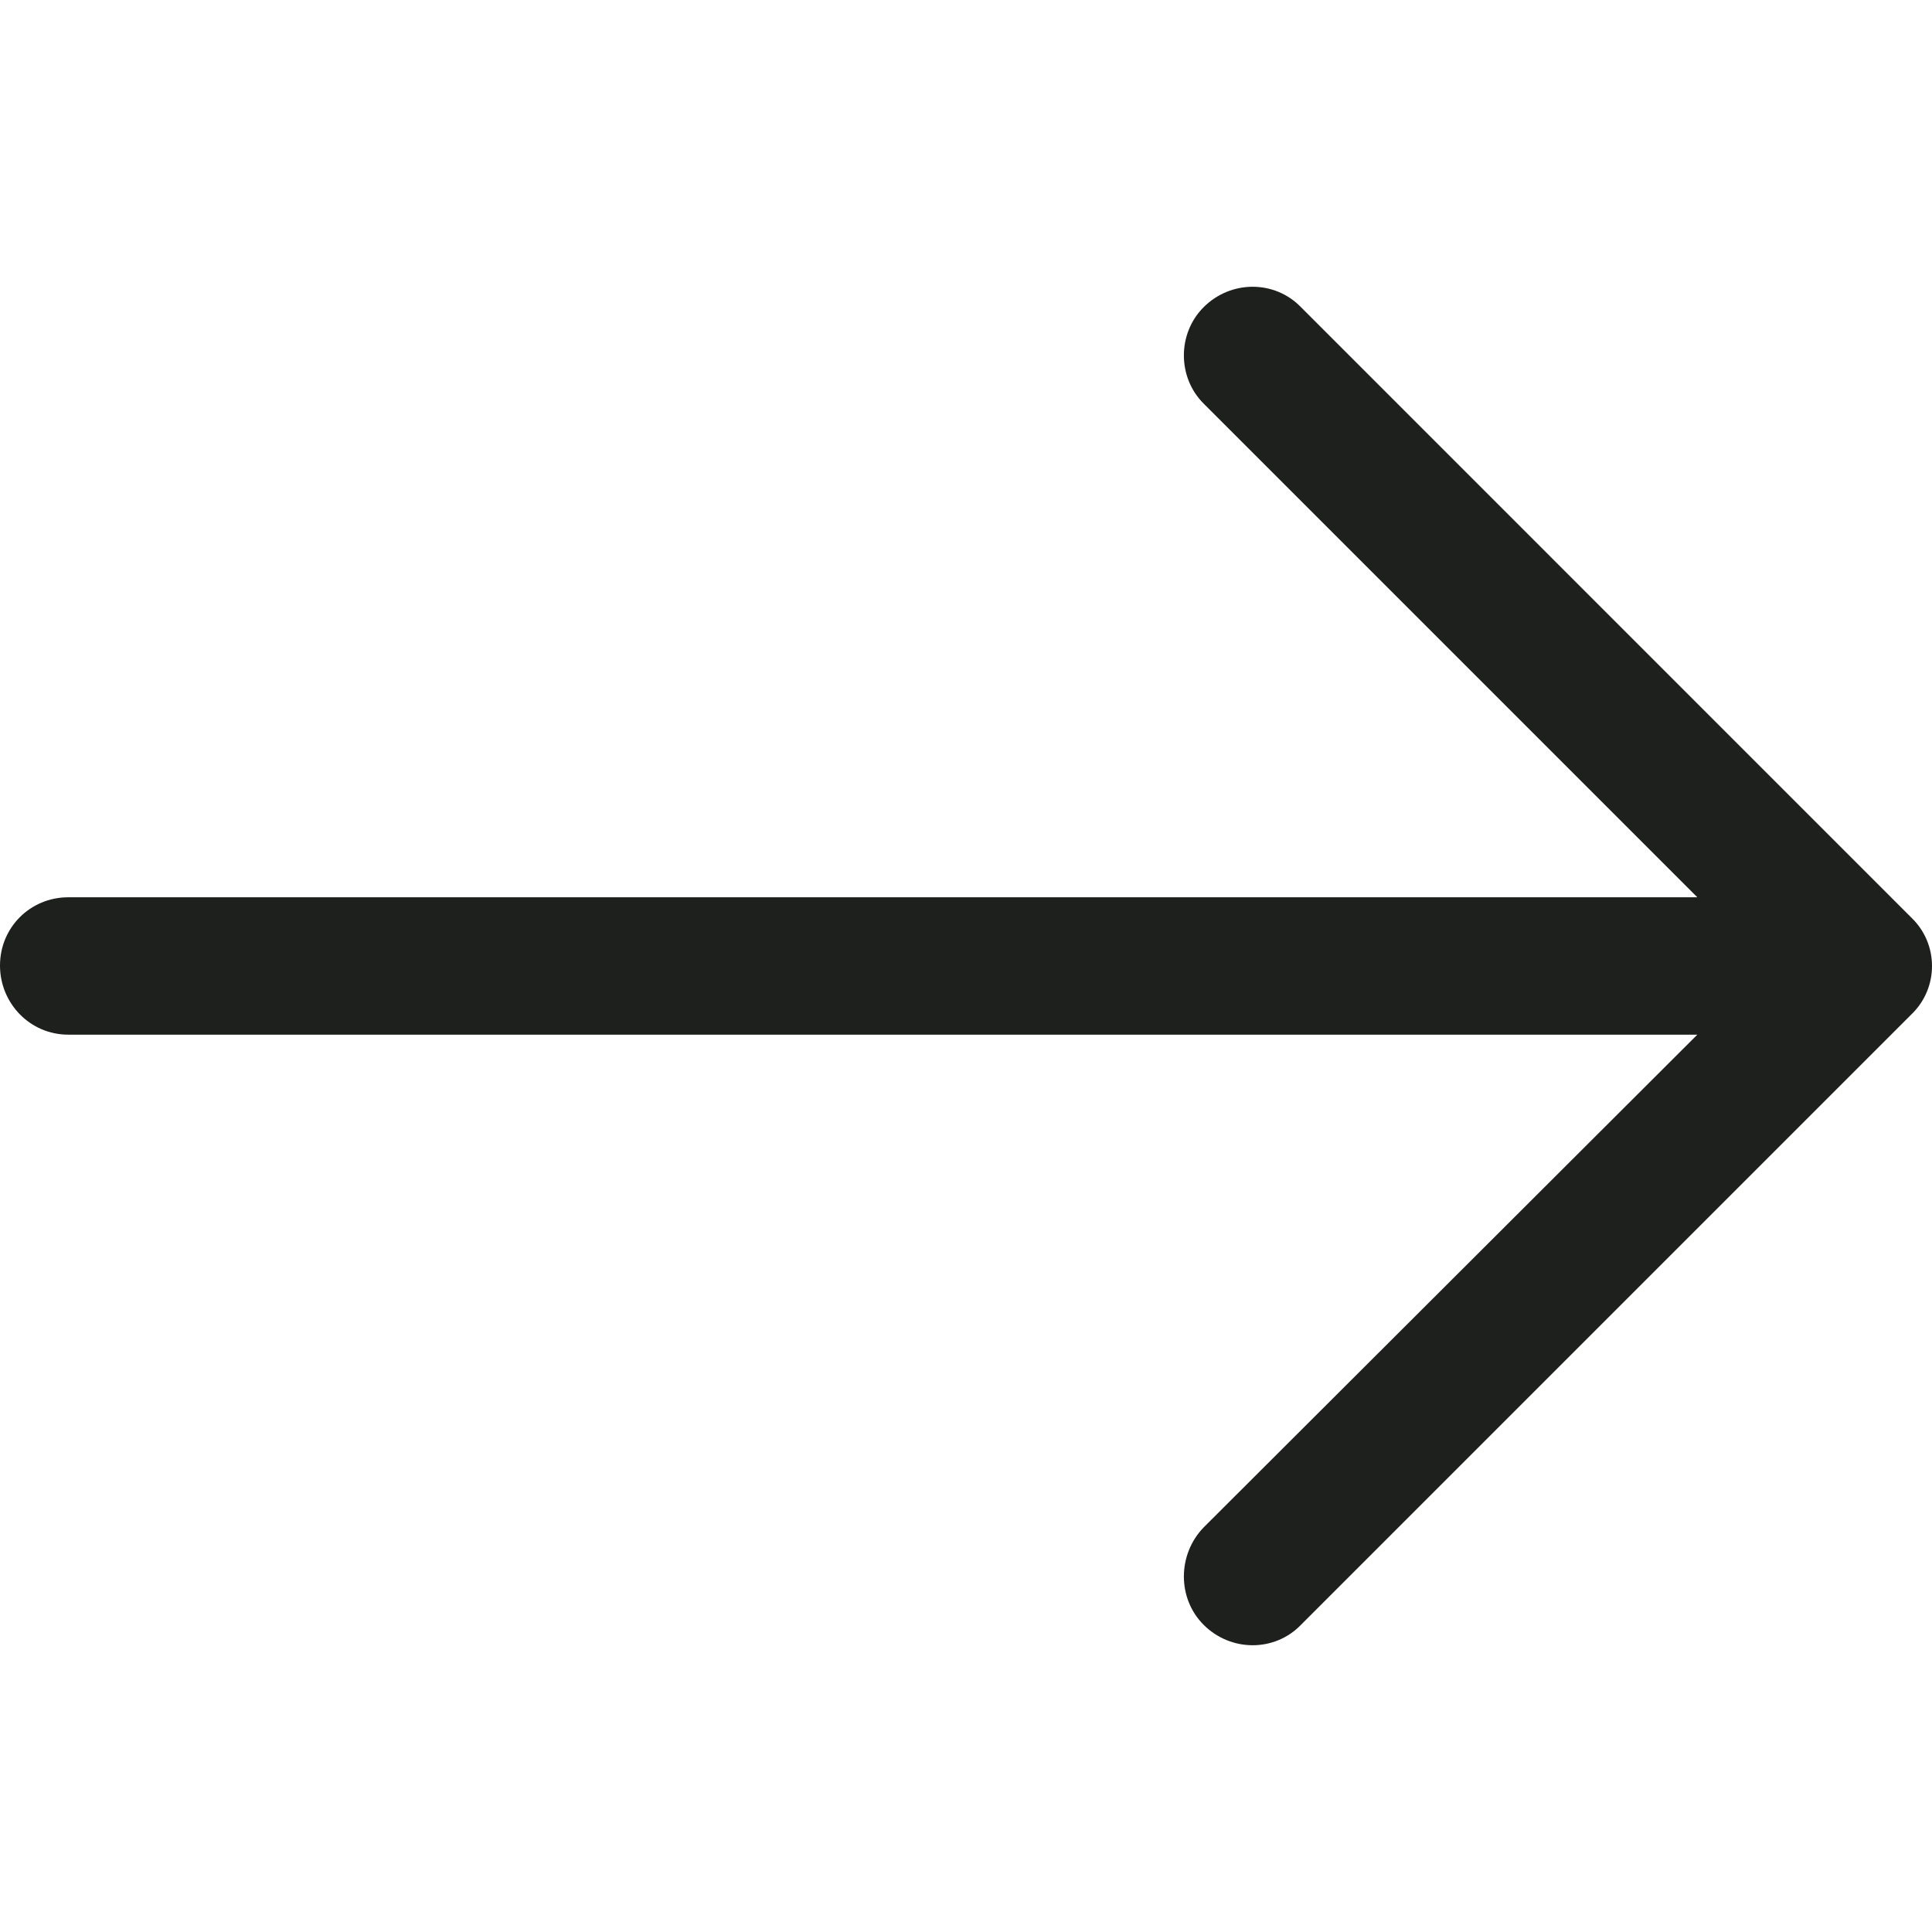
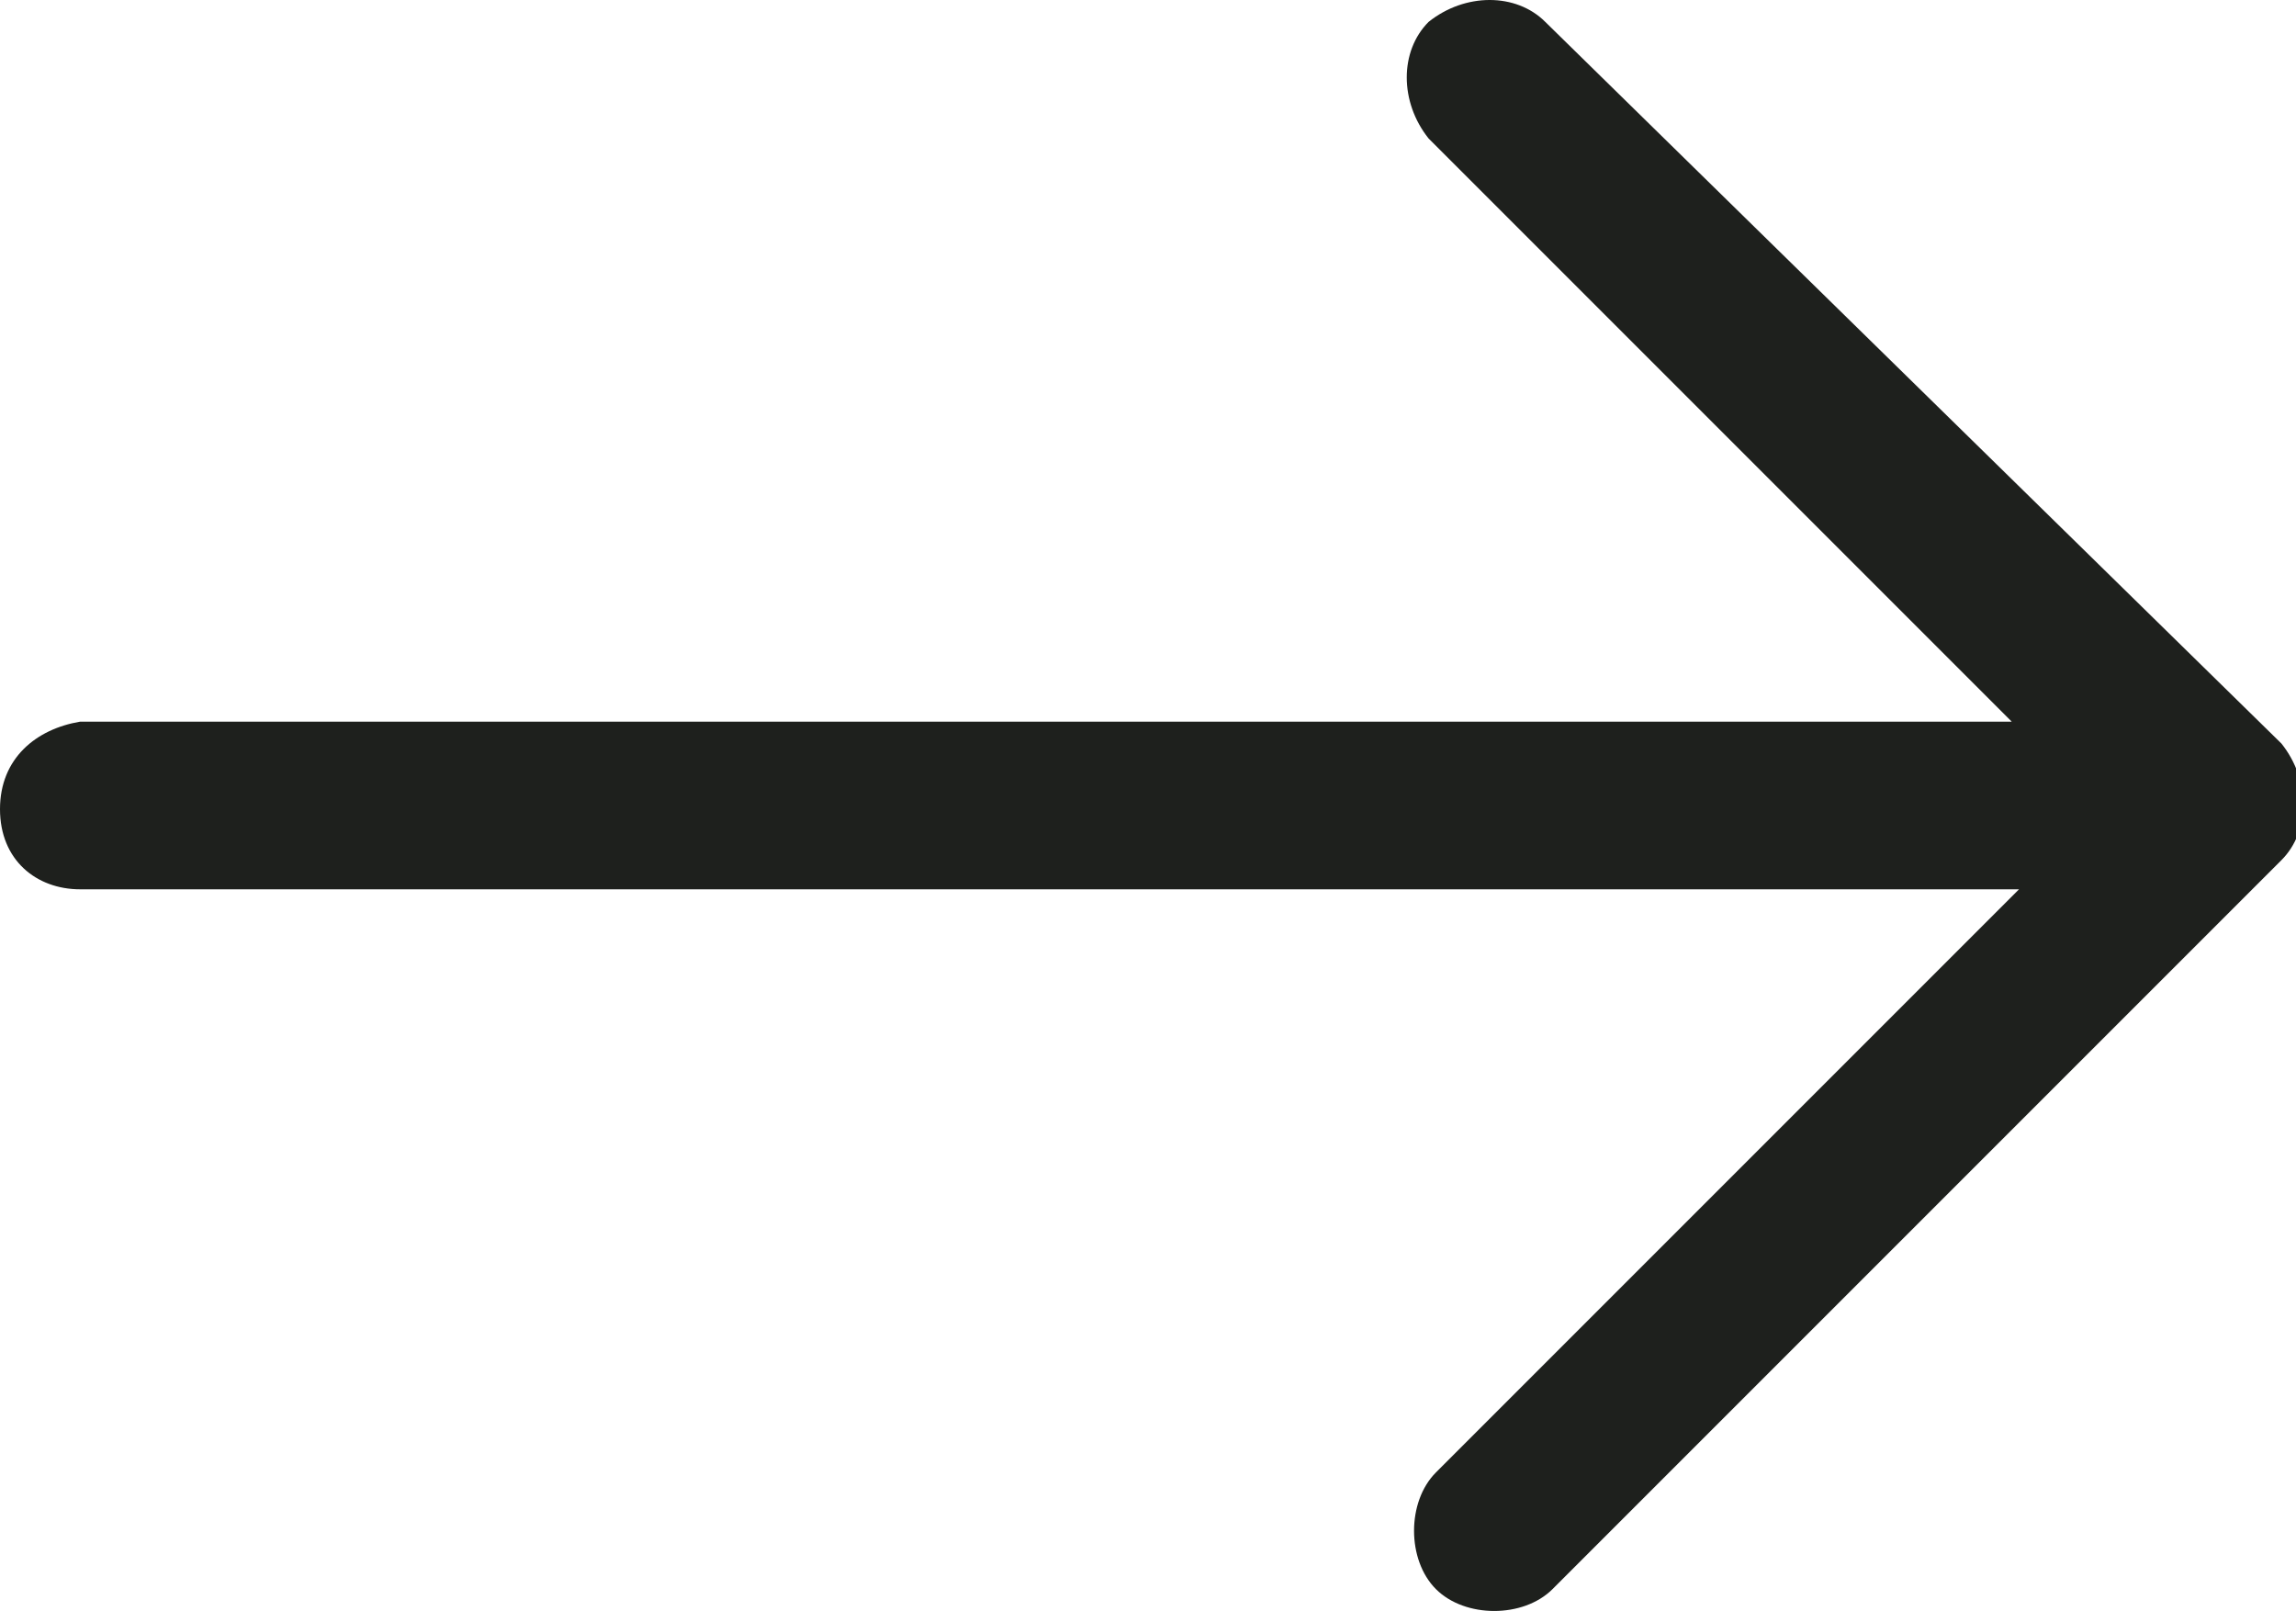
- <svg xmlns="http://www.w3.org/2000/svg" version="1.1" id="Capa_1" x="0px" y="0px" viewBox="0 0 31.49 31.49" style="enable-background:new 0 0 31.49 31.49;" xml:space="preserve">
-   <path style="fill:#1E201D;" d="M21.205,5.007c-0.429-0.444-1.143-0.444-1.587,0c-0.429,0.429-0.429,1.143,0,1.571l8.047,8.047H1.111  C0.492,14.626,0,15.118,0,15.737c0,0.619,0.492,1.127,1.111,1.127h26.554l-8.047,8.032c-0.429,0.444-0.429,1.159,0,1.587  c0.444,0.444,1.159,0.444,1.587,0l9.952-9.952c0.444-0.429,0.444-1.143,0-1.571L21.205,5.007z" />
-   <g>
- </g>
-   <g>
- </g>
-   <g>
- </g>
-   <g>
- </g>
-   <g>
- </g>
-   <g>
- </g>
-   <g>
- </g>
-   <g>
- </g>
-   <g>
- </g>
-   <g>
- </g>
-   <g>
- </g>
-   <g>
- </g>
-   <g>
- </g>
-   <g>
- </g>
-   <g>
- </g>
+ <svg xmlns="http://www.w3.org/2000/svg" version="1.1" id="Capa_1" x="0px" y="0px" viewBox="0 0 31.5 22.1" style="enable-background:new 0 0 31.5 22.1;" xml:space="preserve">
+   <style type="text/css">
+ 	.st0{fill:#1E201D;}
+ </style>
+   <path class="st0" d="M21.2,0.3c-0.4-0.4-1.1-0.4-1.6,0c-0.4,0.4-0.4,1.1,0,1.6l8,8H1.1C0.5,10,0,10.4,0,11.1s0.5,1.1,1.1,1.1h26.6  l-8,8c-0.4,0.4-0.4,1.2,0,1.6c0.4,0.4,1.2,0.4,1.6,0l10-10c0.4-0.4,0.4-1.1,0-1.6L21.2,0.3z" />
</svg>
